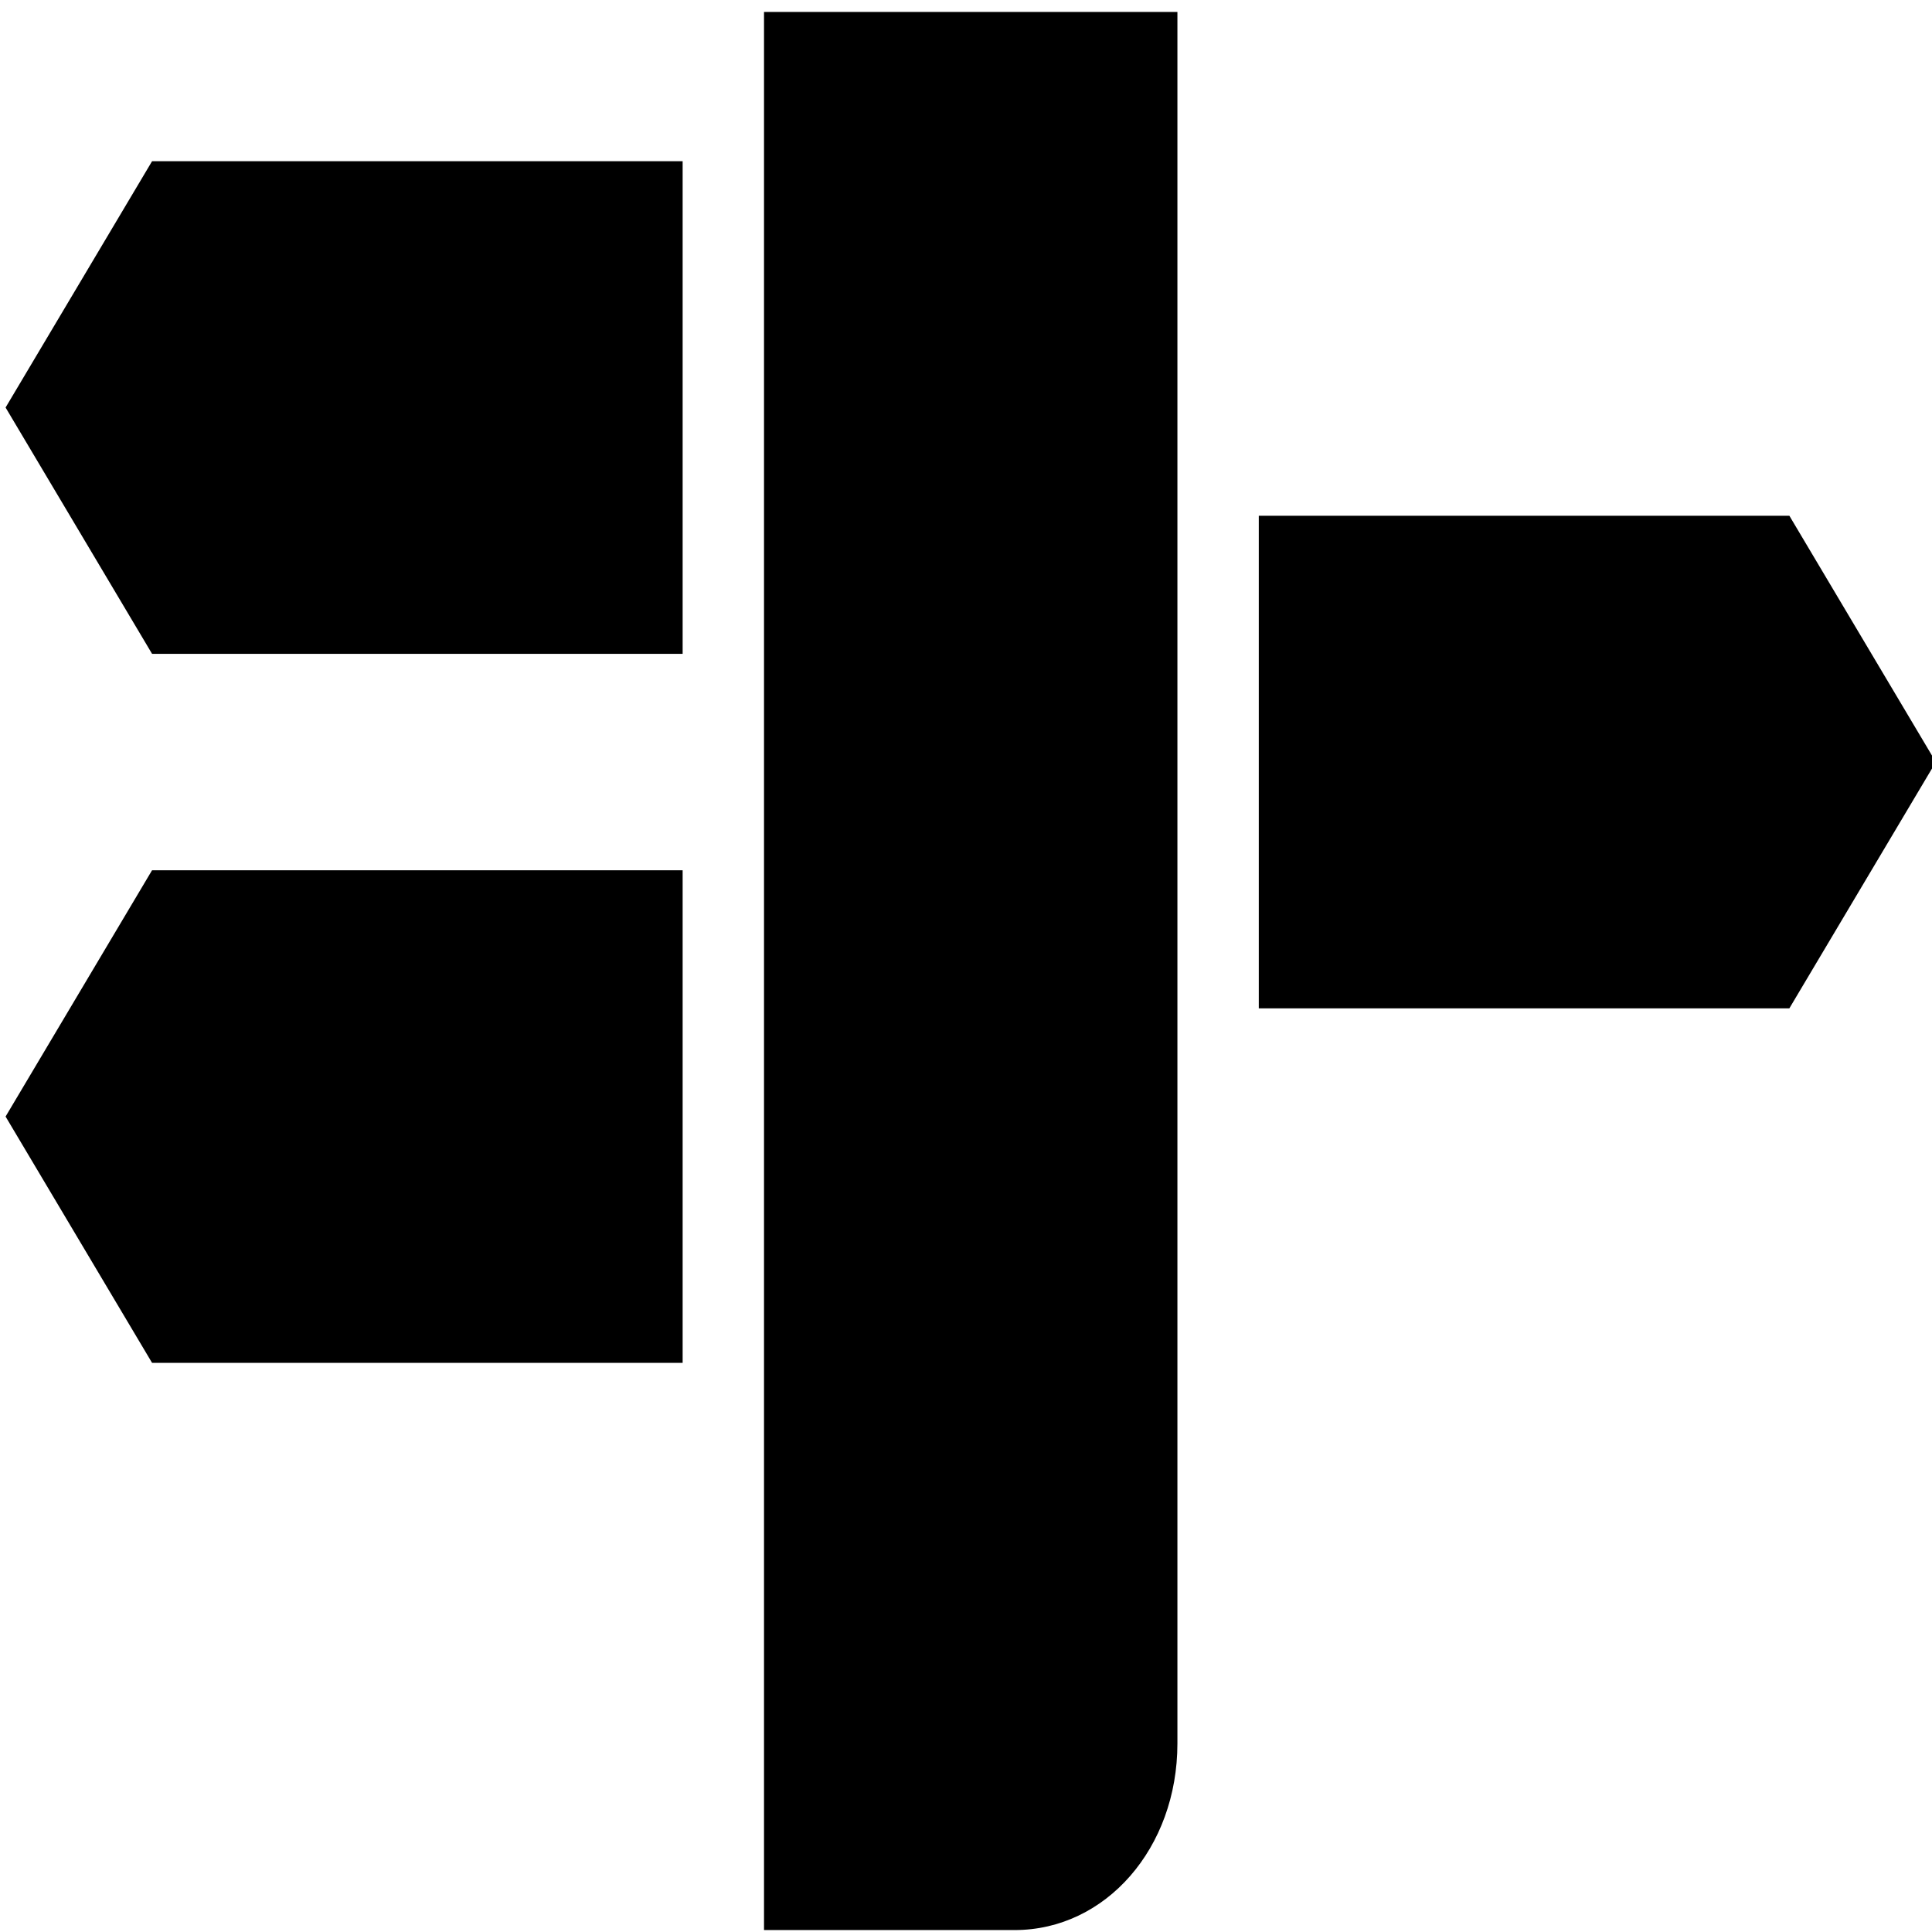
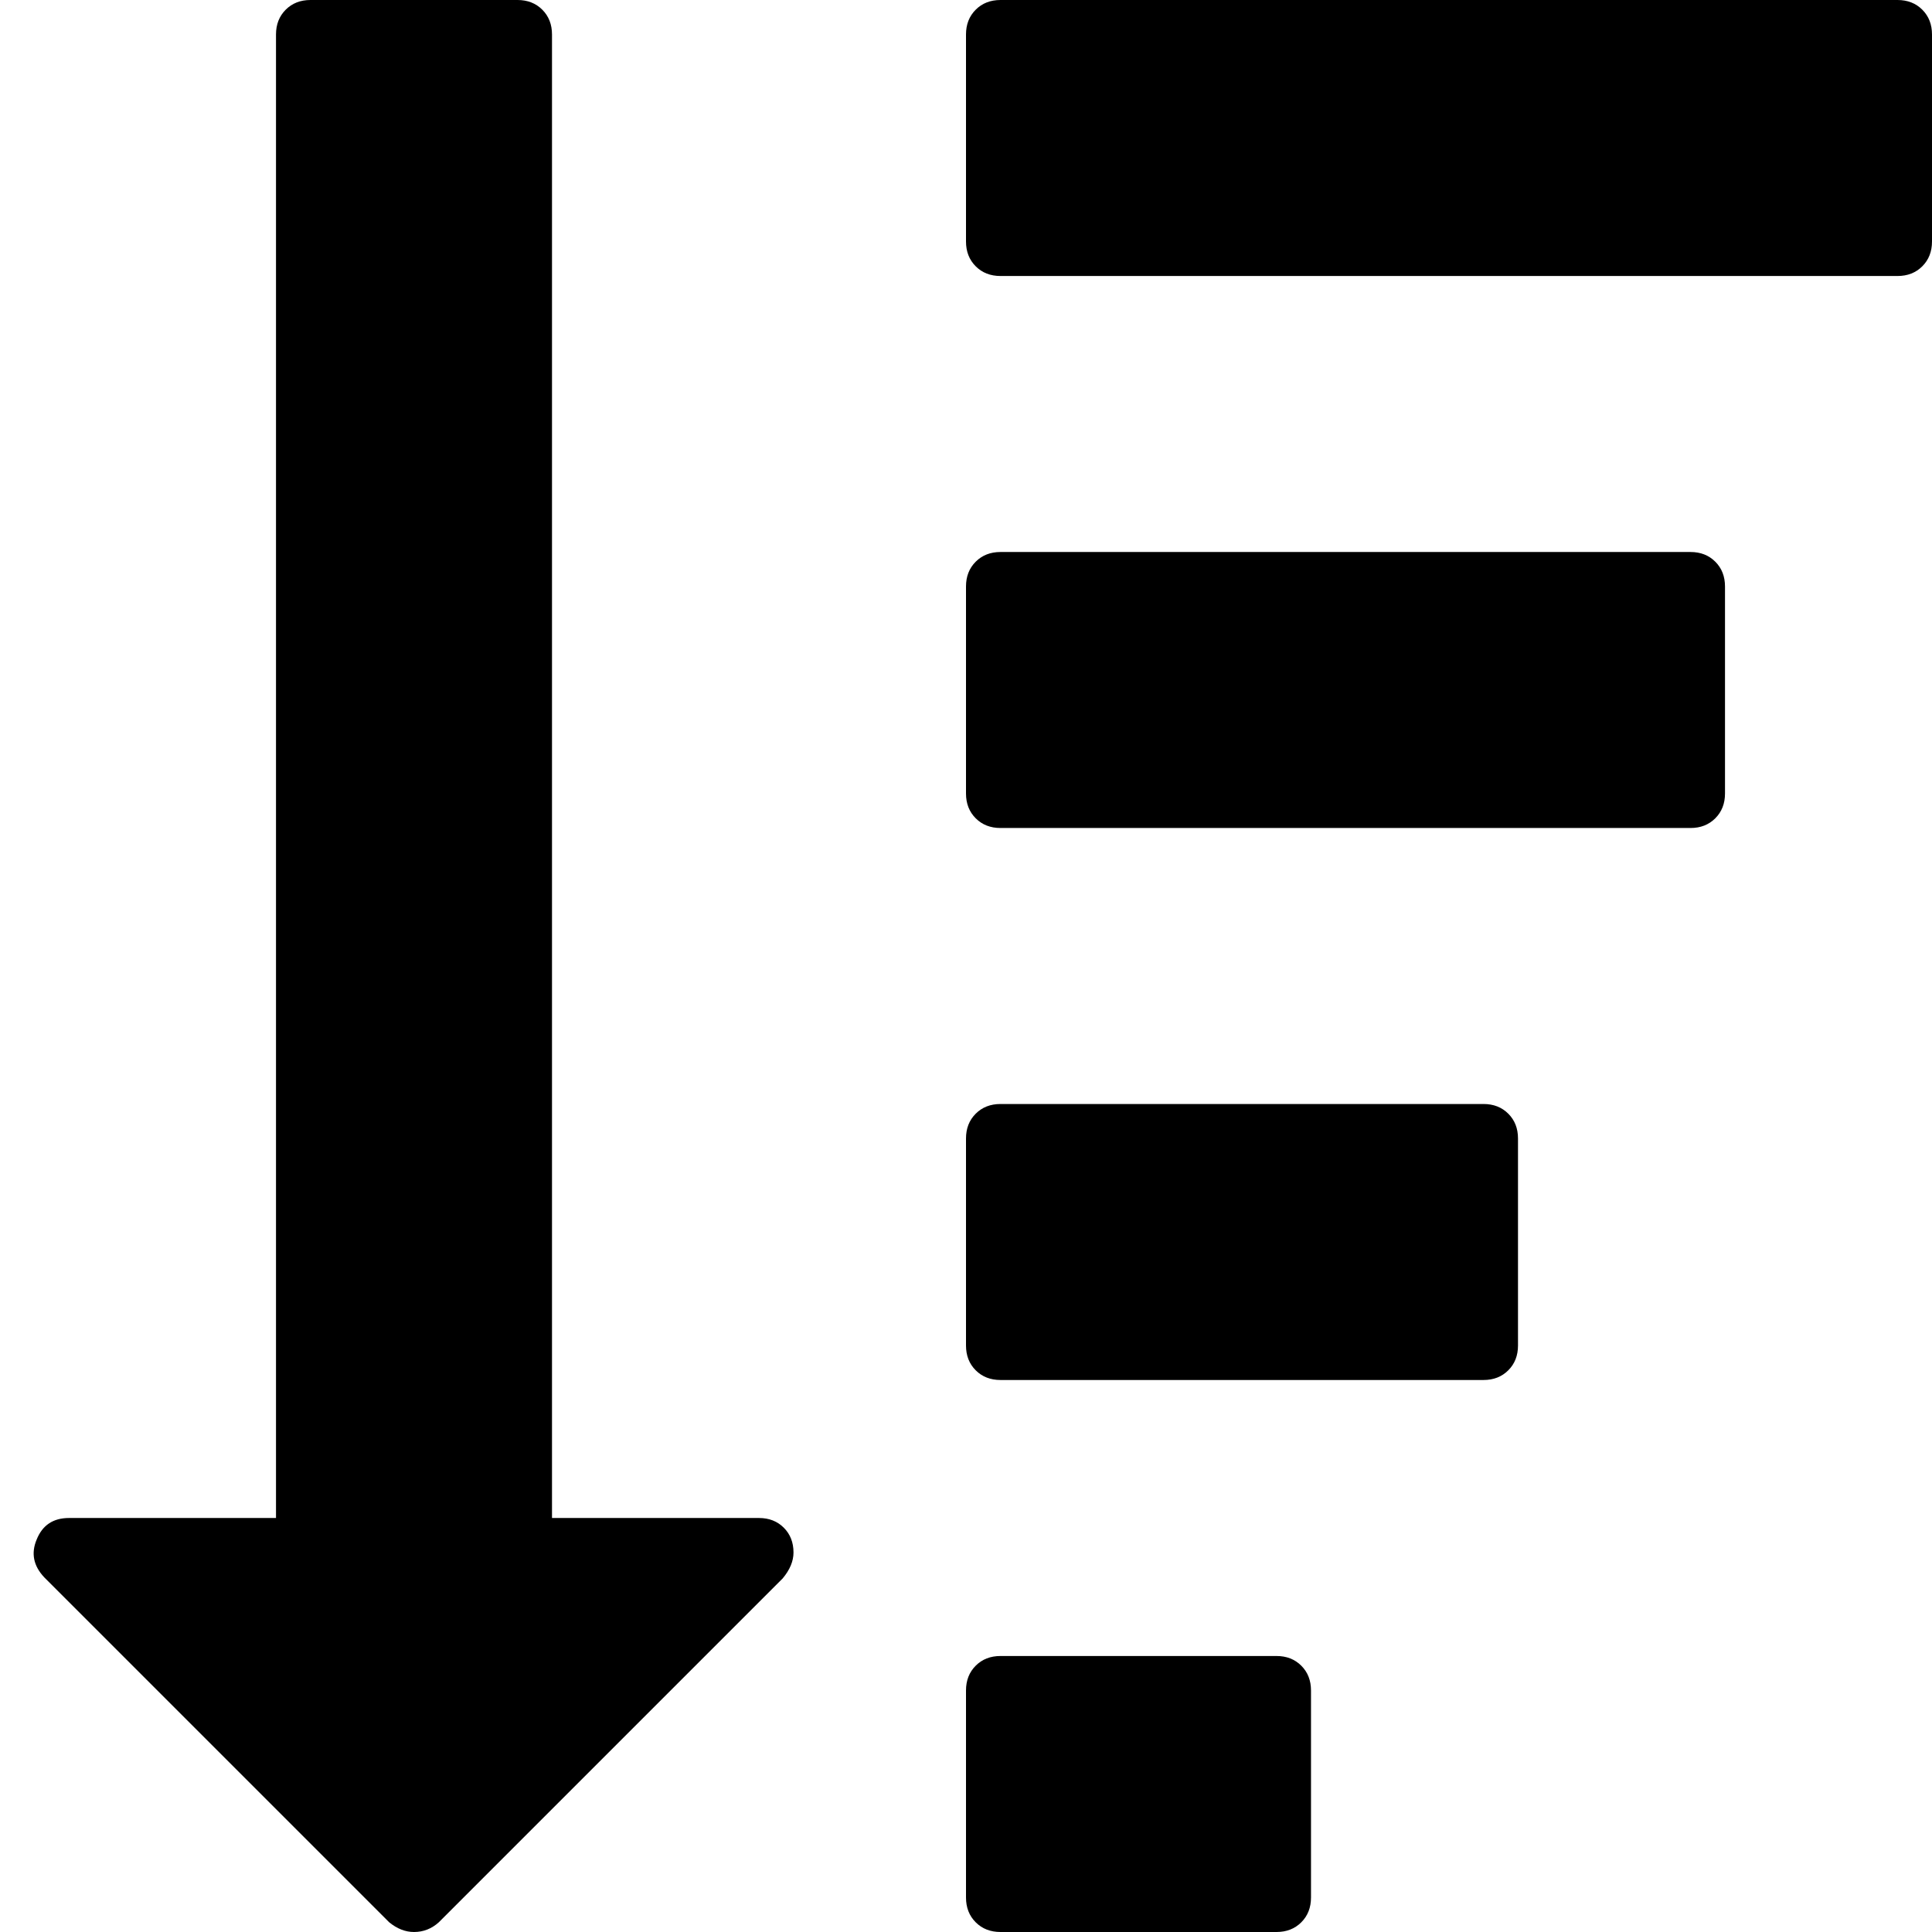
- <svg xmlns="http://www.w3.org/2000/svg" id="Layer_1" style="enable-background:new 0 0 91 91;" version="1.1" viewBox="0 0 91 91" xml:space="preserve">
-   <defs id="defs15" />
-   <g id="g10" transform="matrix(1.533198,0,0,1.757683,-27.33485,-36.34779)">
-     <polygon points="56.5,34.5 56.5,47.7 72.8,47.7 77.3,41.1 72.8,34.5 " id="polygon2" />
-     <polygon points="38.8,38.2 38.8,25 22.5,25 18,31.6 22.5,38.2 " id="polygon4" />
-     <polygon points="38.8,57.2 38.8,44 22.5,44 18,50.6 22.5,57.2 " id="polygon6" />
-     <path d="M 54,67.4 V 21 H 41.3 V 72.4 H 49 c 2.8,0 5,-2.2 5,-5 z" id="path8" />
-   </g>
+ <svg xmlns="http://www.w3.org/2000/svg" height="1792" viewBox="0 0 1792 1792" width="1792" version="1.1" id="svg4">
+   <defs id="defs8" />
+   <path d="m 1216,1568 v 192 q 0,14 -9,23 -9,9 -23,9 H 928 q -14,0 -23,-9 -9,-9 -9,-23 v -192 q 0,-14 9,-23 9,-9 23,-9 h 256 q 14,0 23,9 9,9 9,23 z M 736,1440 q 0,12 -10,24 l -319,319 q -10,9 -23,9 -12,0 -23,-9 L 41,1463 q -15,-16 -7,-35 8,-20 30,-20 H 256 V 32 Q 256,18 265,9 274,-1.5217393e-7 288,-1.5217393e-7 h 192 q 14,0 23,9 Q 512,18 512,32 v 1376 h 192 q 14,0 23,9 9,9 9,23 z m 672,-384 v 192 q 0,14 -9,23 -9,9 -23,9 H 928 q -14,0 -23,-9 -9,-9 -9,-23 v -192 q 0,-14 9,-23 9,-9 23,-9 h 448 q 14,0 23,9 9,9 9,23 z m 192,-512 v 192 q 0,14 -9,23 -9,9 -23,9 H 928 q -14,0 -23,-9 -9,-9 -9,-23 V 544 q 0,-14 9,-23 9,-9 23,-9 h 640 q 14,0 23,9 9,9 9,23 z M 1792,32 v 192 q 0,14 -9,23 -9,9 -23,9 H 928 q -14,0 -23,-9 -9,-9 -9,-23 V 32 Q 896,18 905,9 914,-1.5217393e-7 928,-1.5217393e-7 h 832 q 14,0 23,9 Q 1792,18 1792,32 Z" id="path2" />
</svg>
